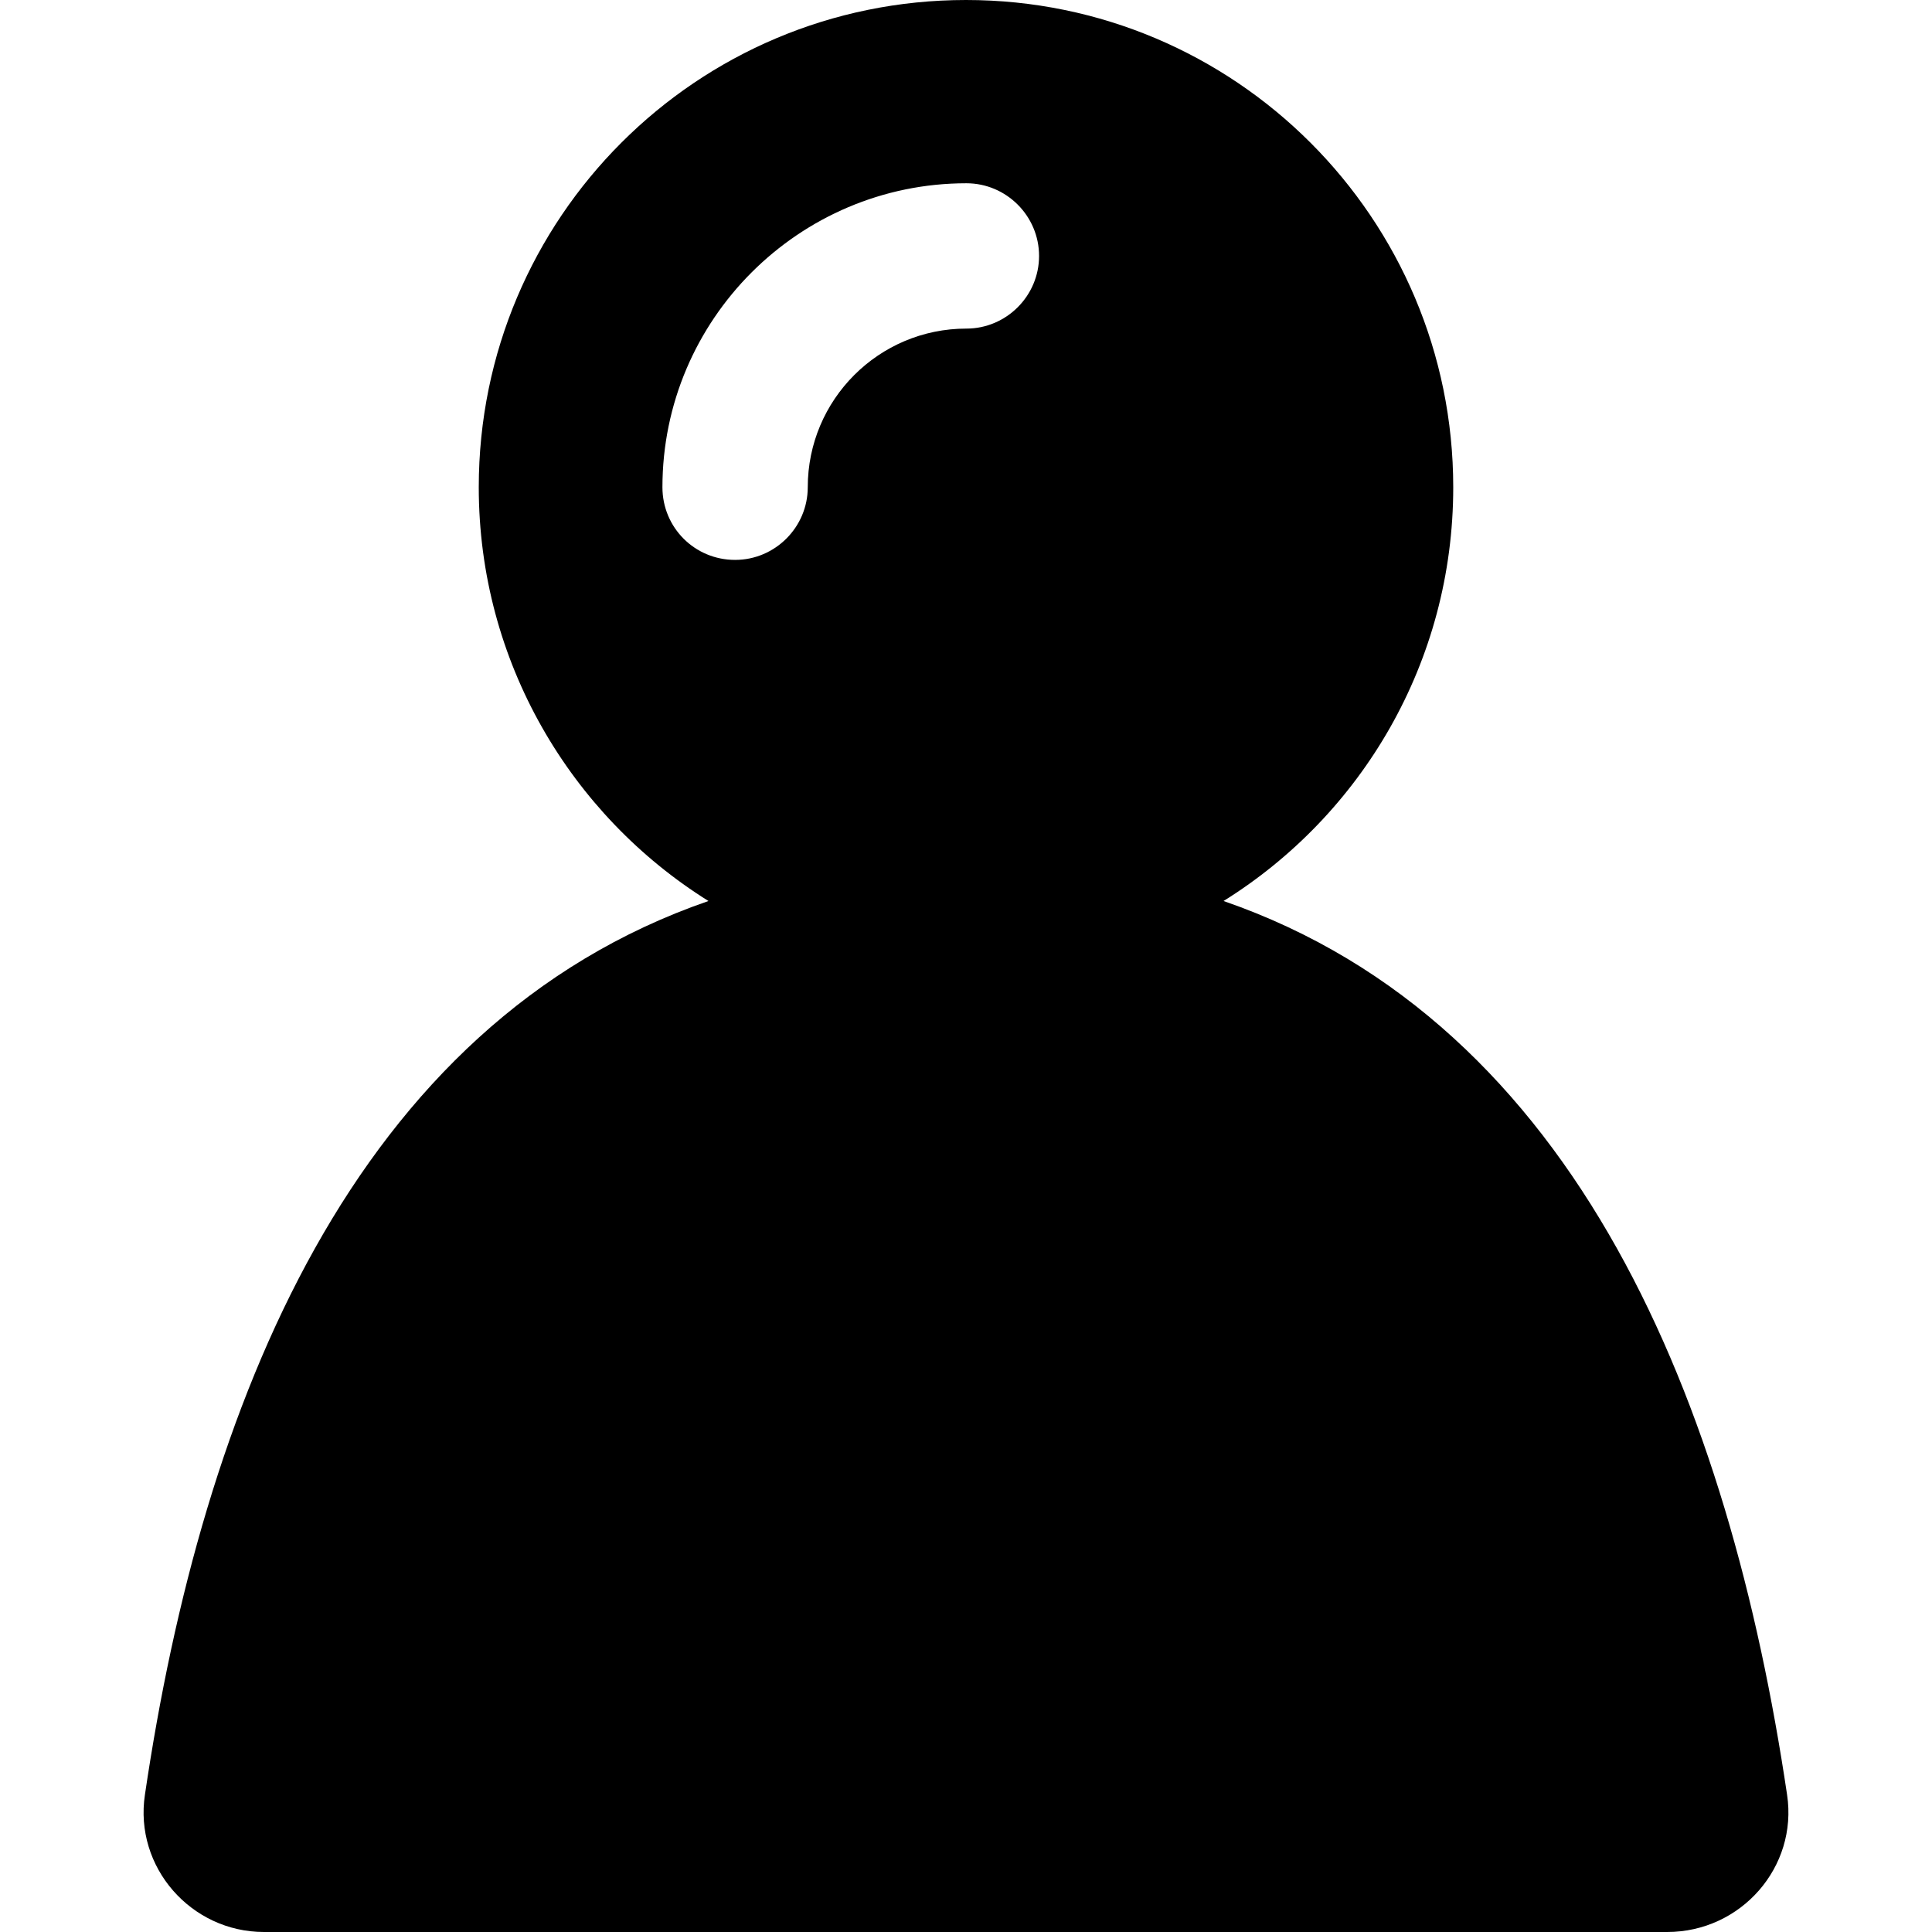
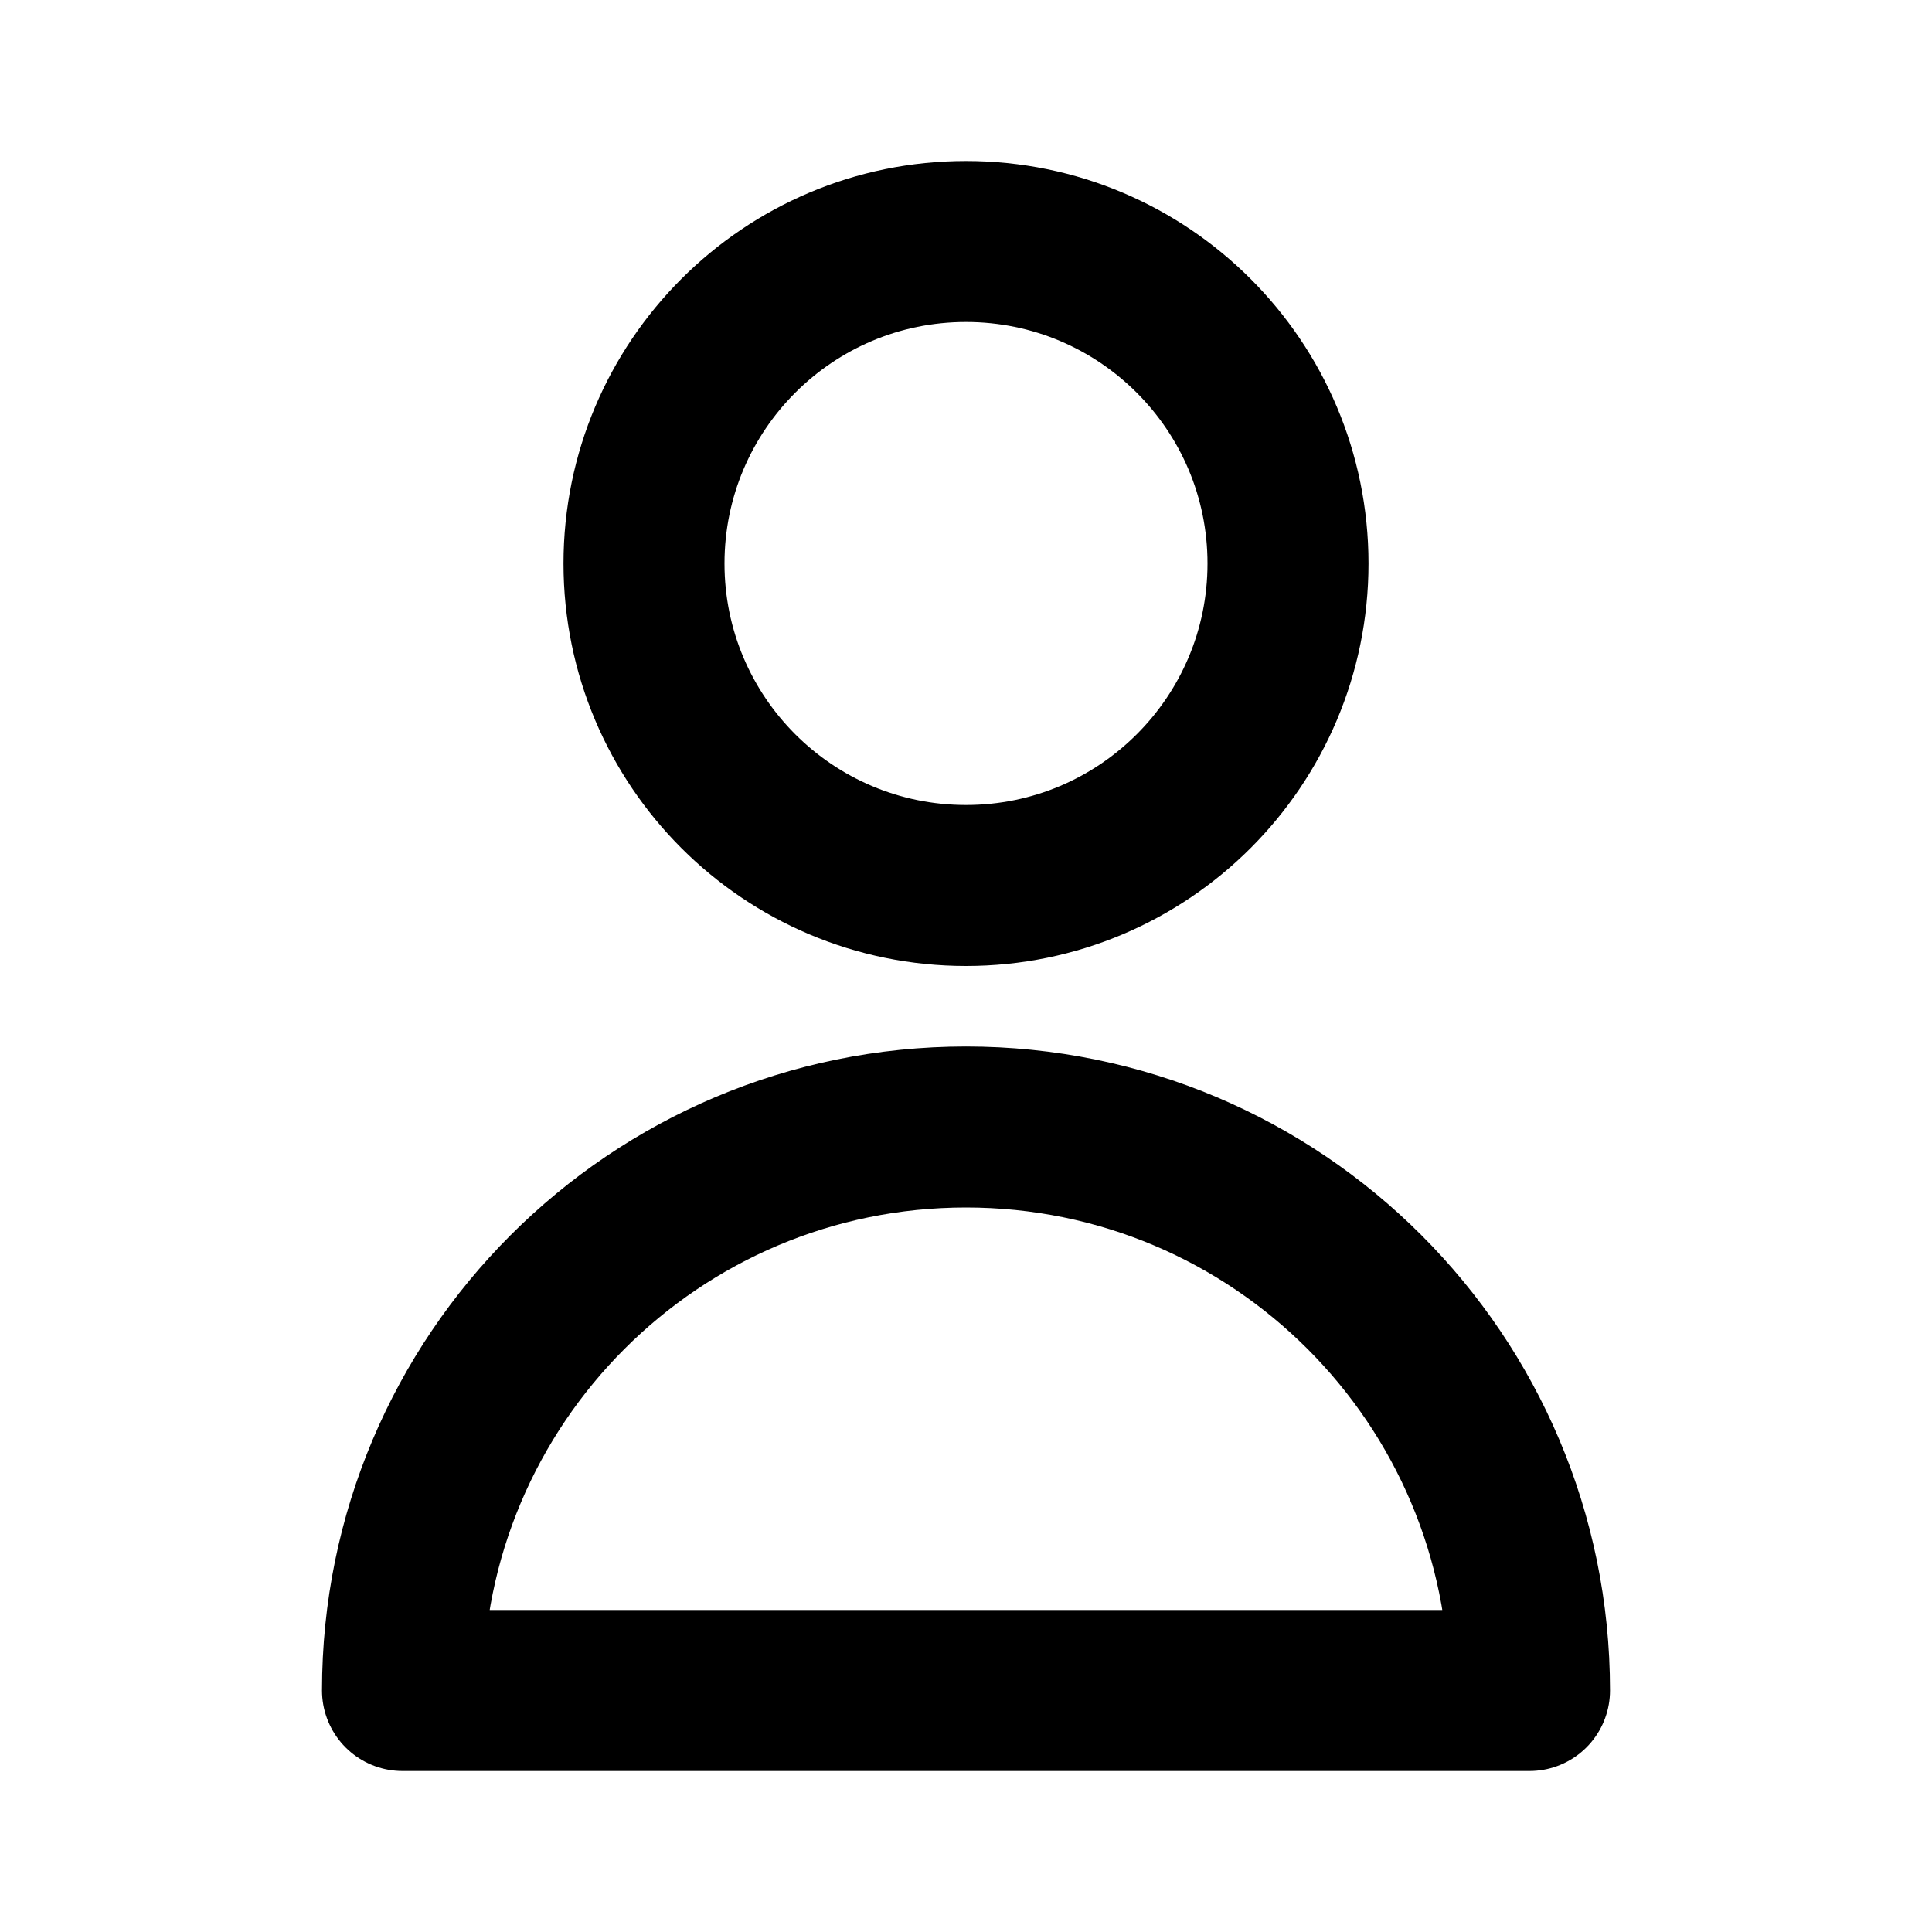
- <svg xmlns="http://www.w3.org/2000/svg" version="1.1" id="Capa_1" x="0px" y="0px" viewBox="0 0 478.6 478.6" style="enable-background:new 0 0 478.6 478.6;" xml:space="preserve">
-   <g>
-     <path id="XMLID_1718_" d="M442.7,444.6c-14.3-96.2-51.6-191-139.6-221.4C337.3,201.9,360,164,360,120.7C360,54.1,306,0,239.3,0   S118.6,54,118.6,120.7c0,43.2,22.8,81.2,56.9,102.5c-88,30.4-125.4,125.2-139.6,221.4c-2.7,17.9,11.4,34,29.5,34H413   C431.3,478.6,445.4,462.5,442.7,444.6z M164.1,120.7c0-41.5,33.8-75.3,75.3-75.3c9.9,0,18,8.1,18,18s-8.1,18-18,18   c-21.7,0-39.3,17.6-39.3,39.3c0,9.9-8.1,18-18,18C172.1,138.7,164.1,130.7,164.1,120.7z" />
-   </g>
-   <g>
- </g>
-   <g>
- </g>
-   <g>
- </g>
-   <g>
- </g>
-   <g>
- </g>
-   <g>
- </g>
-   <g>
- </g>
-   <g>
- </g>
-   <g>
- </g>
-   <g>
- </g>
-   <g>
- </g>
-   <g>
- </g>
-   <g>
- </g>
-   <g>
- </g>
-   <g>
- </g>
+ <svg xmlns="http://www.w3.org/2000/svg" width="800px" height="800px" viewBox="0 0 24 24" fill="none">
+   <path d="M16 7C16 9.209 14.209 11 12 11C9.791 11 8 9.209 8 7C8 4.791 9.791 3 12 3C14.209 3 16 4.791 16 7Z" stroke="#000000" stroke-width="2" stroke-linecap="round" stroke-linejoin="round" />
+   <path d="M12 14C8.134 14 5 17.134 5 21H19C19 17.134 15.866 14 12 14Z" stroke="#000000" stroke-width="2" stroke-linecap="round" stroke-linejoin="round" />
</svg>
